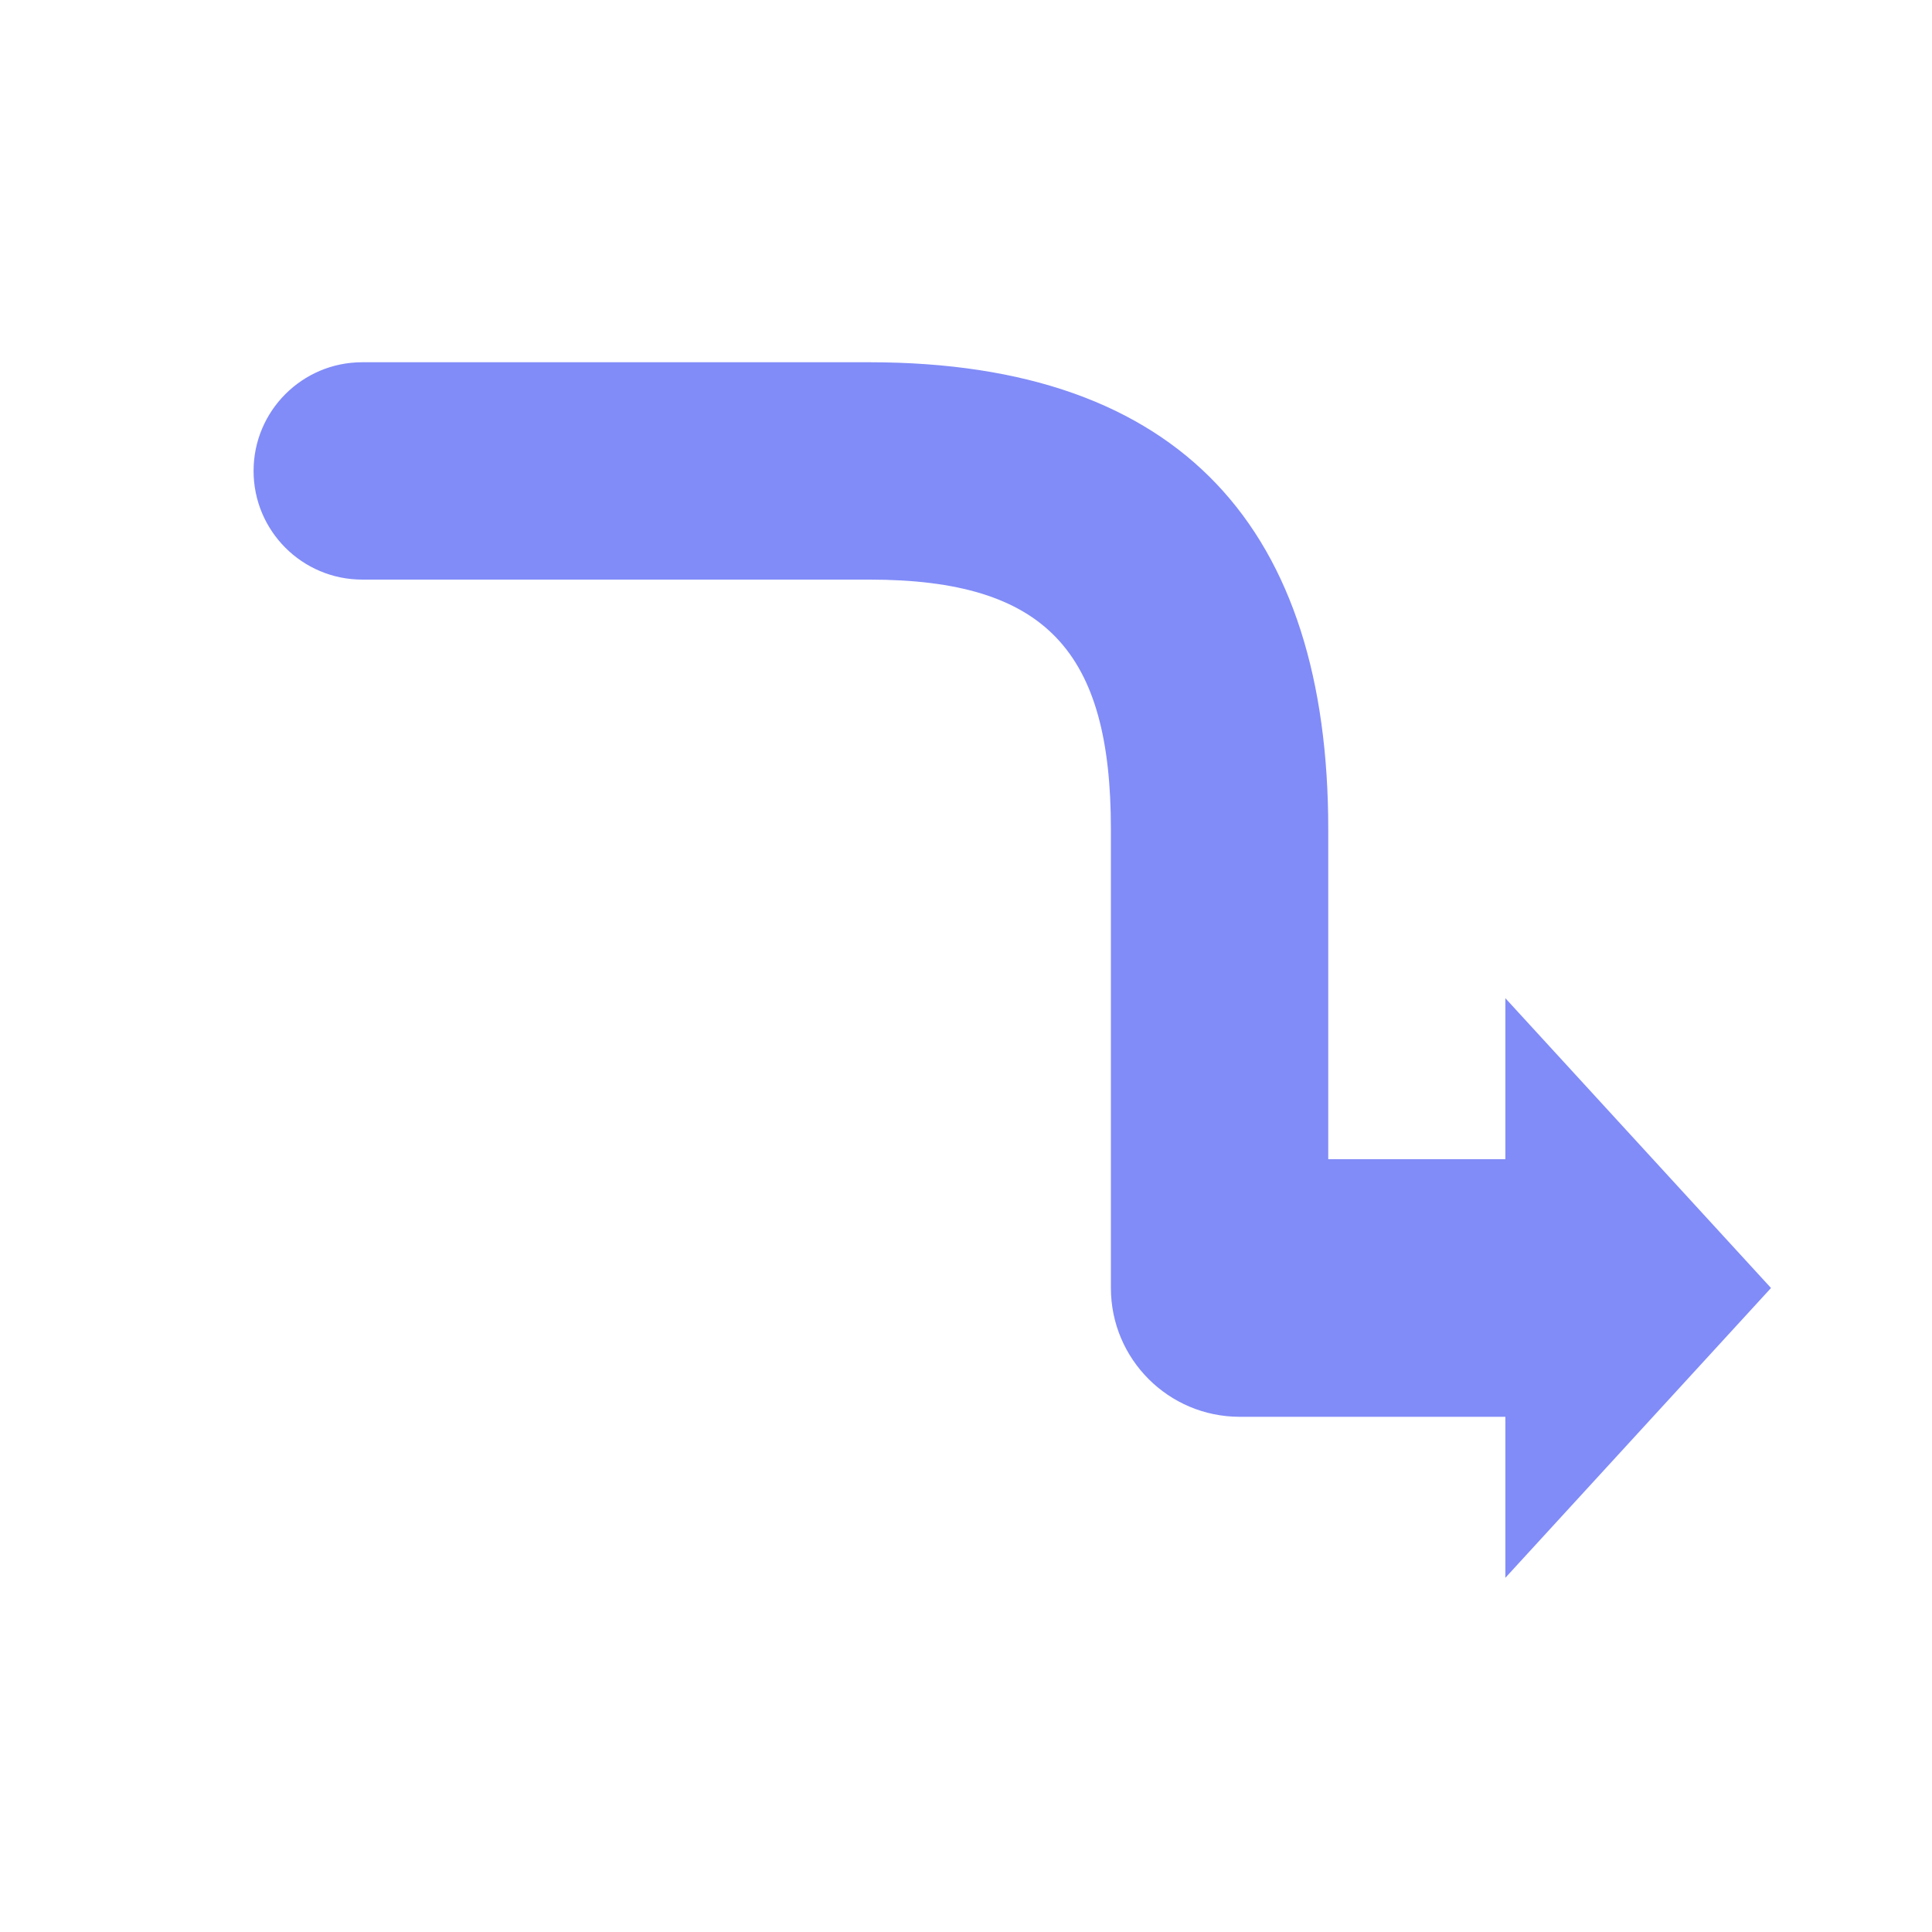
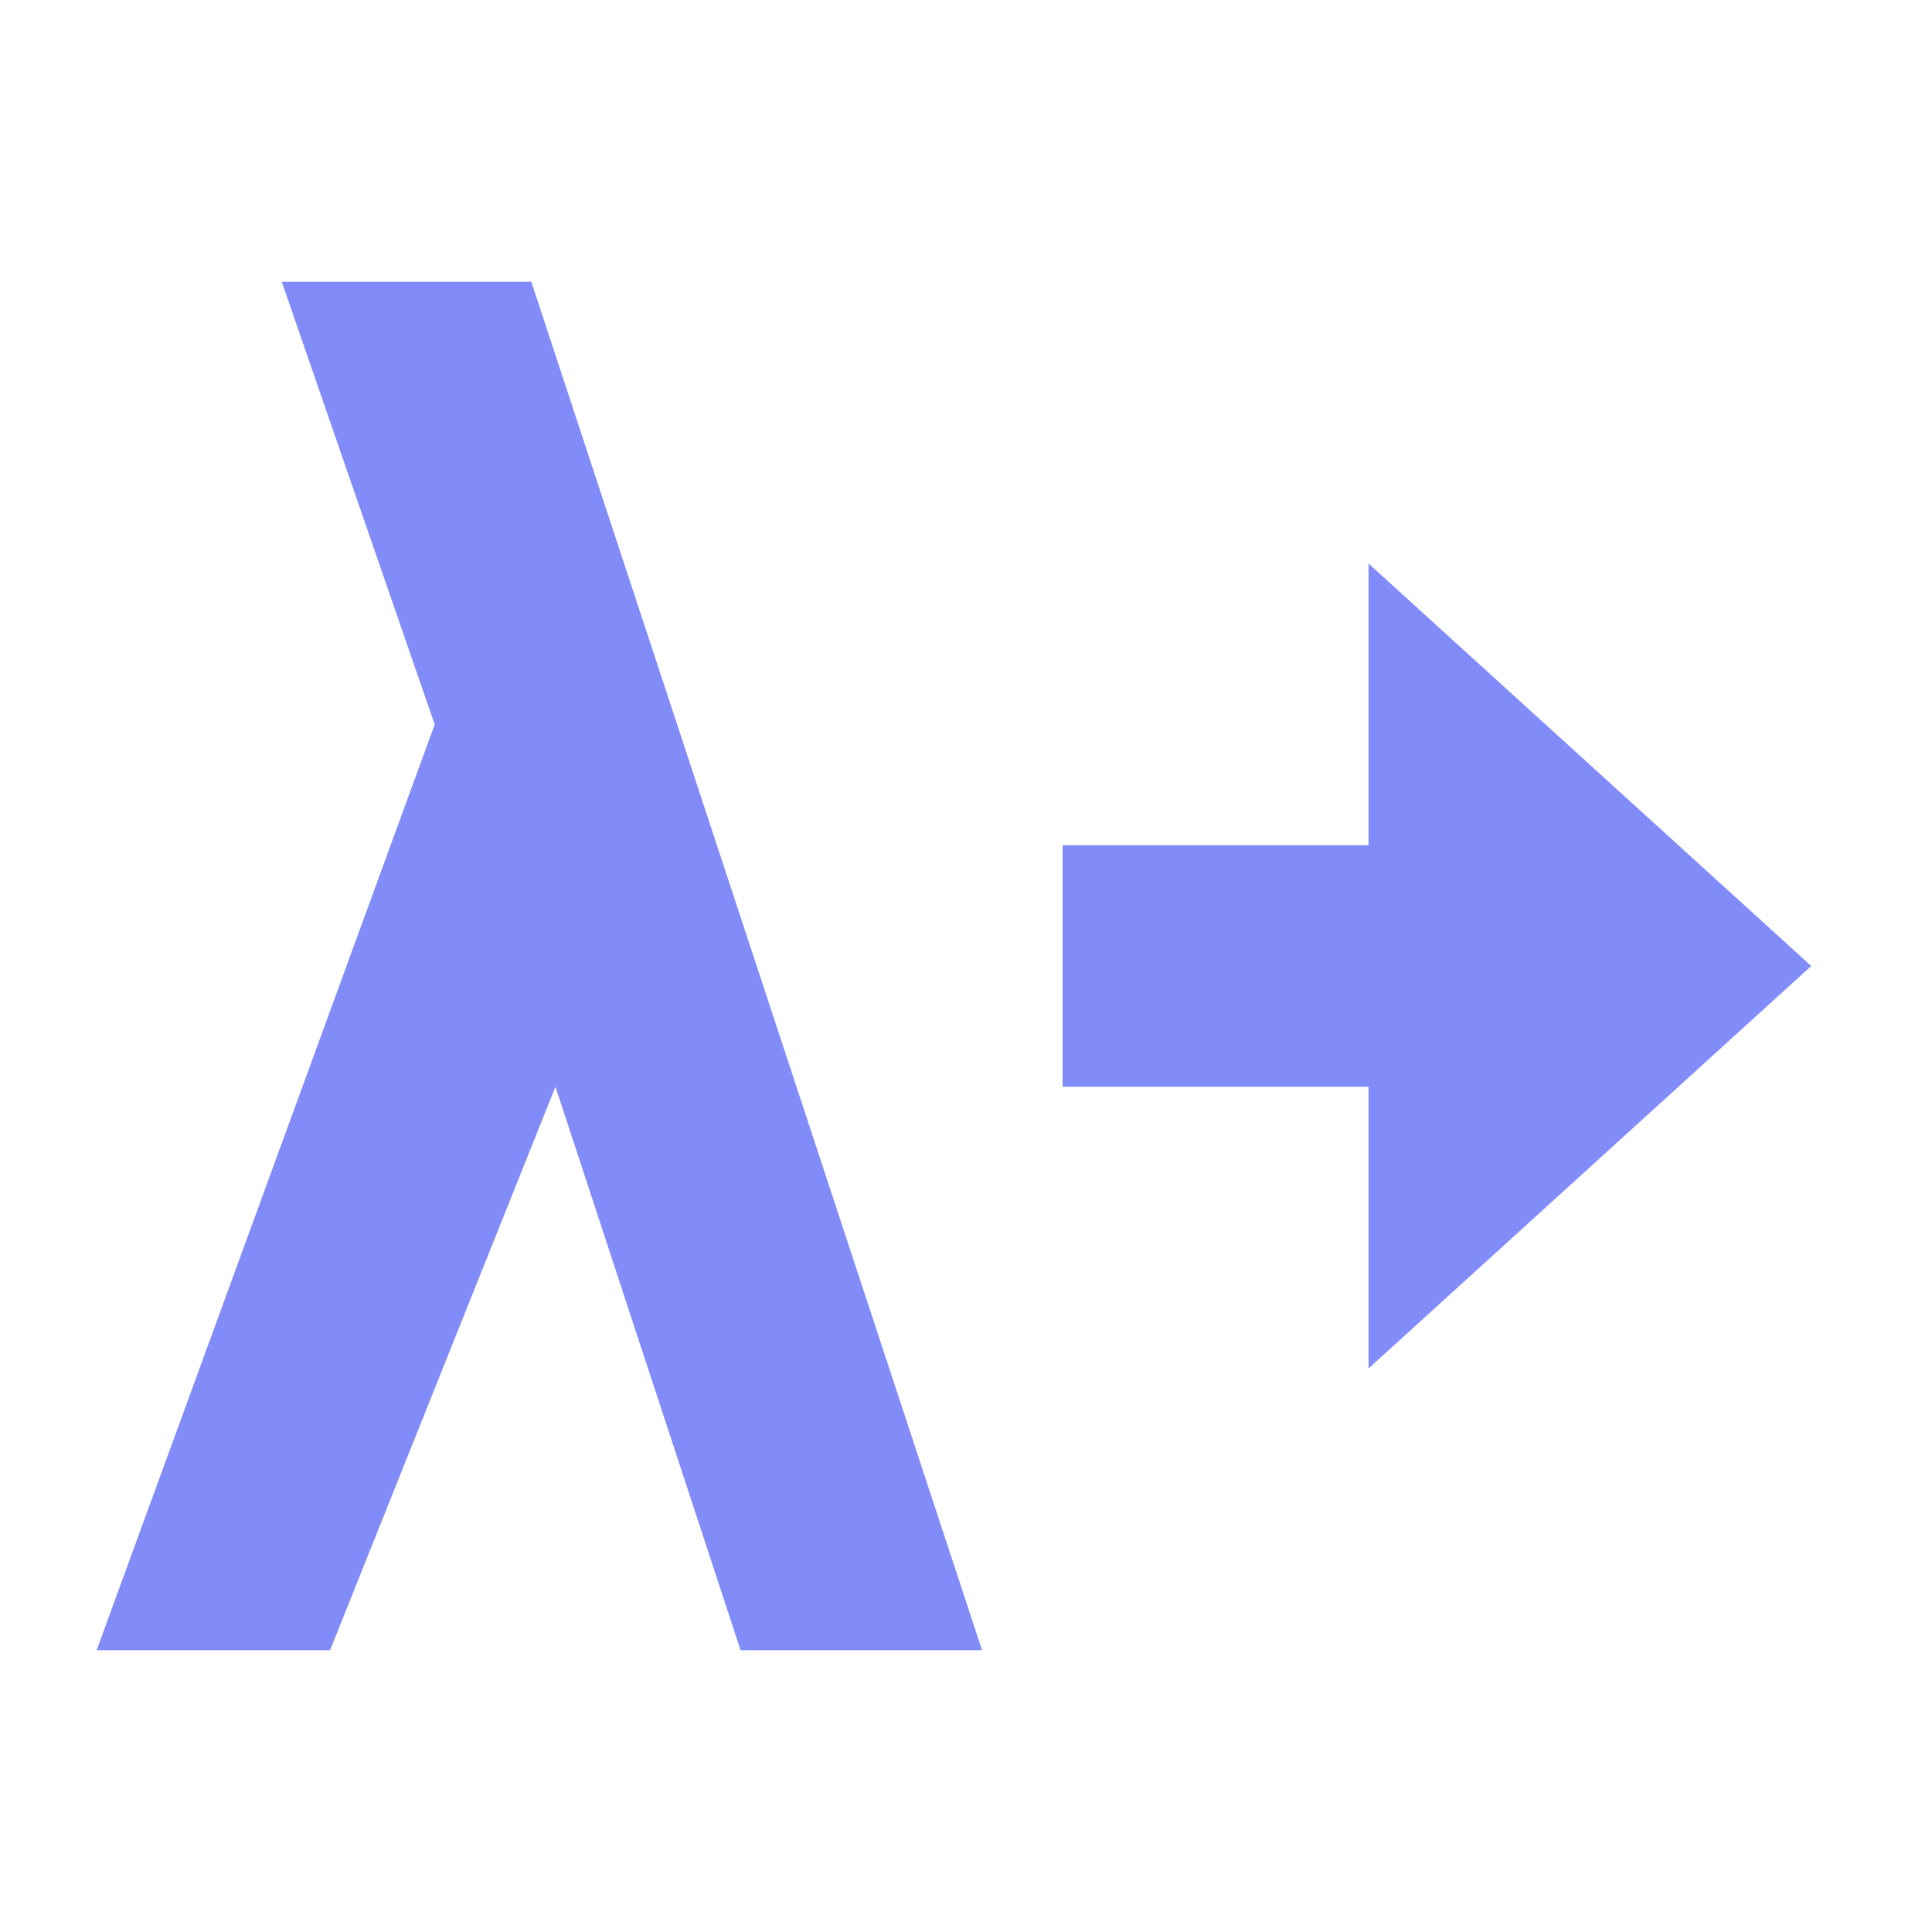
<svg xmlns="http://www.w3.org/2000/svg" viewBox="0 0 24 24">
-   <path d="M4.5 4.5H10.8C14.7 4.5 16.5 6.6 16.5 10.3V14.4H18.7V12.4L22 16L18.7 19.6V17.6H15.4A1.6 1.6 0 0 1 13.8 16V10.3C13.8 8.1 13 7.2 10.8 7.2H4.5A1.35 1.35 0 0 1 4.5 4.5Z" fill="#818cf8" />
+   <path fill="#818cf8" d="M3.5 3.5H6.6L12.2 20.5H9.2L6.9 13.5L4.1 20.5H1.2L5.4 9Z" />
+   <path fill="#818cf8" d="M13.2 10.5H17V7L22.5 12L17 17V13.5H13.2Z" />
</svg>
